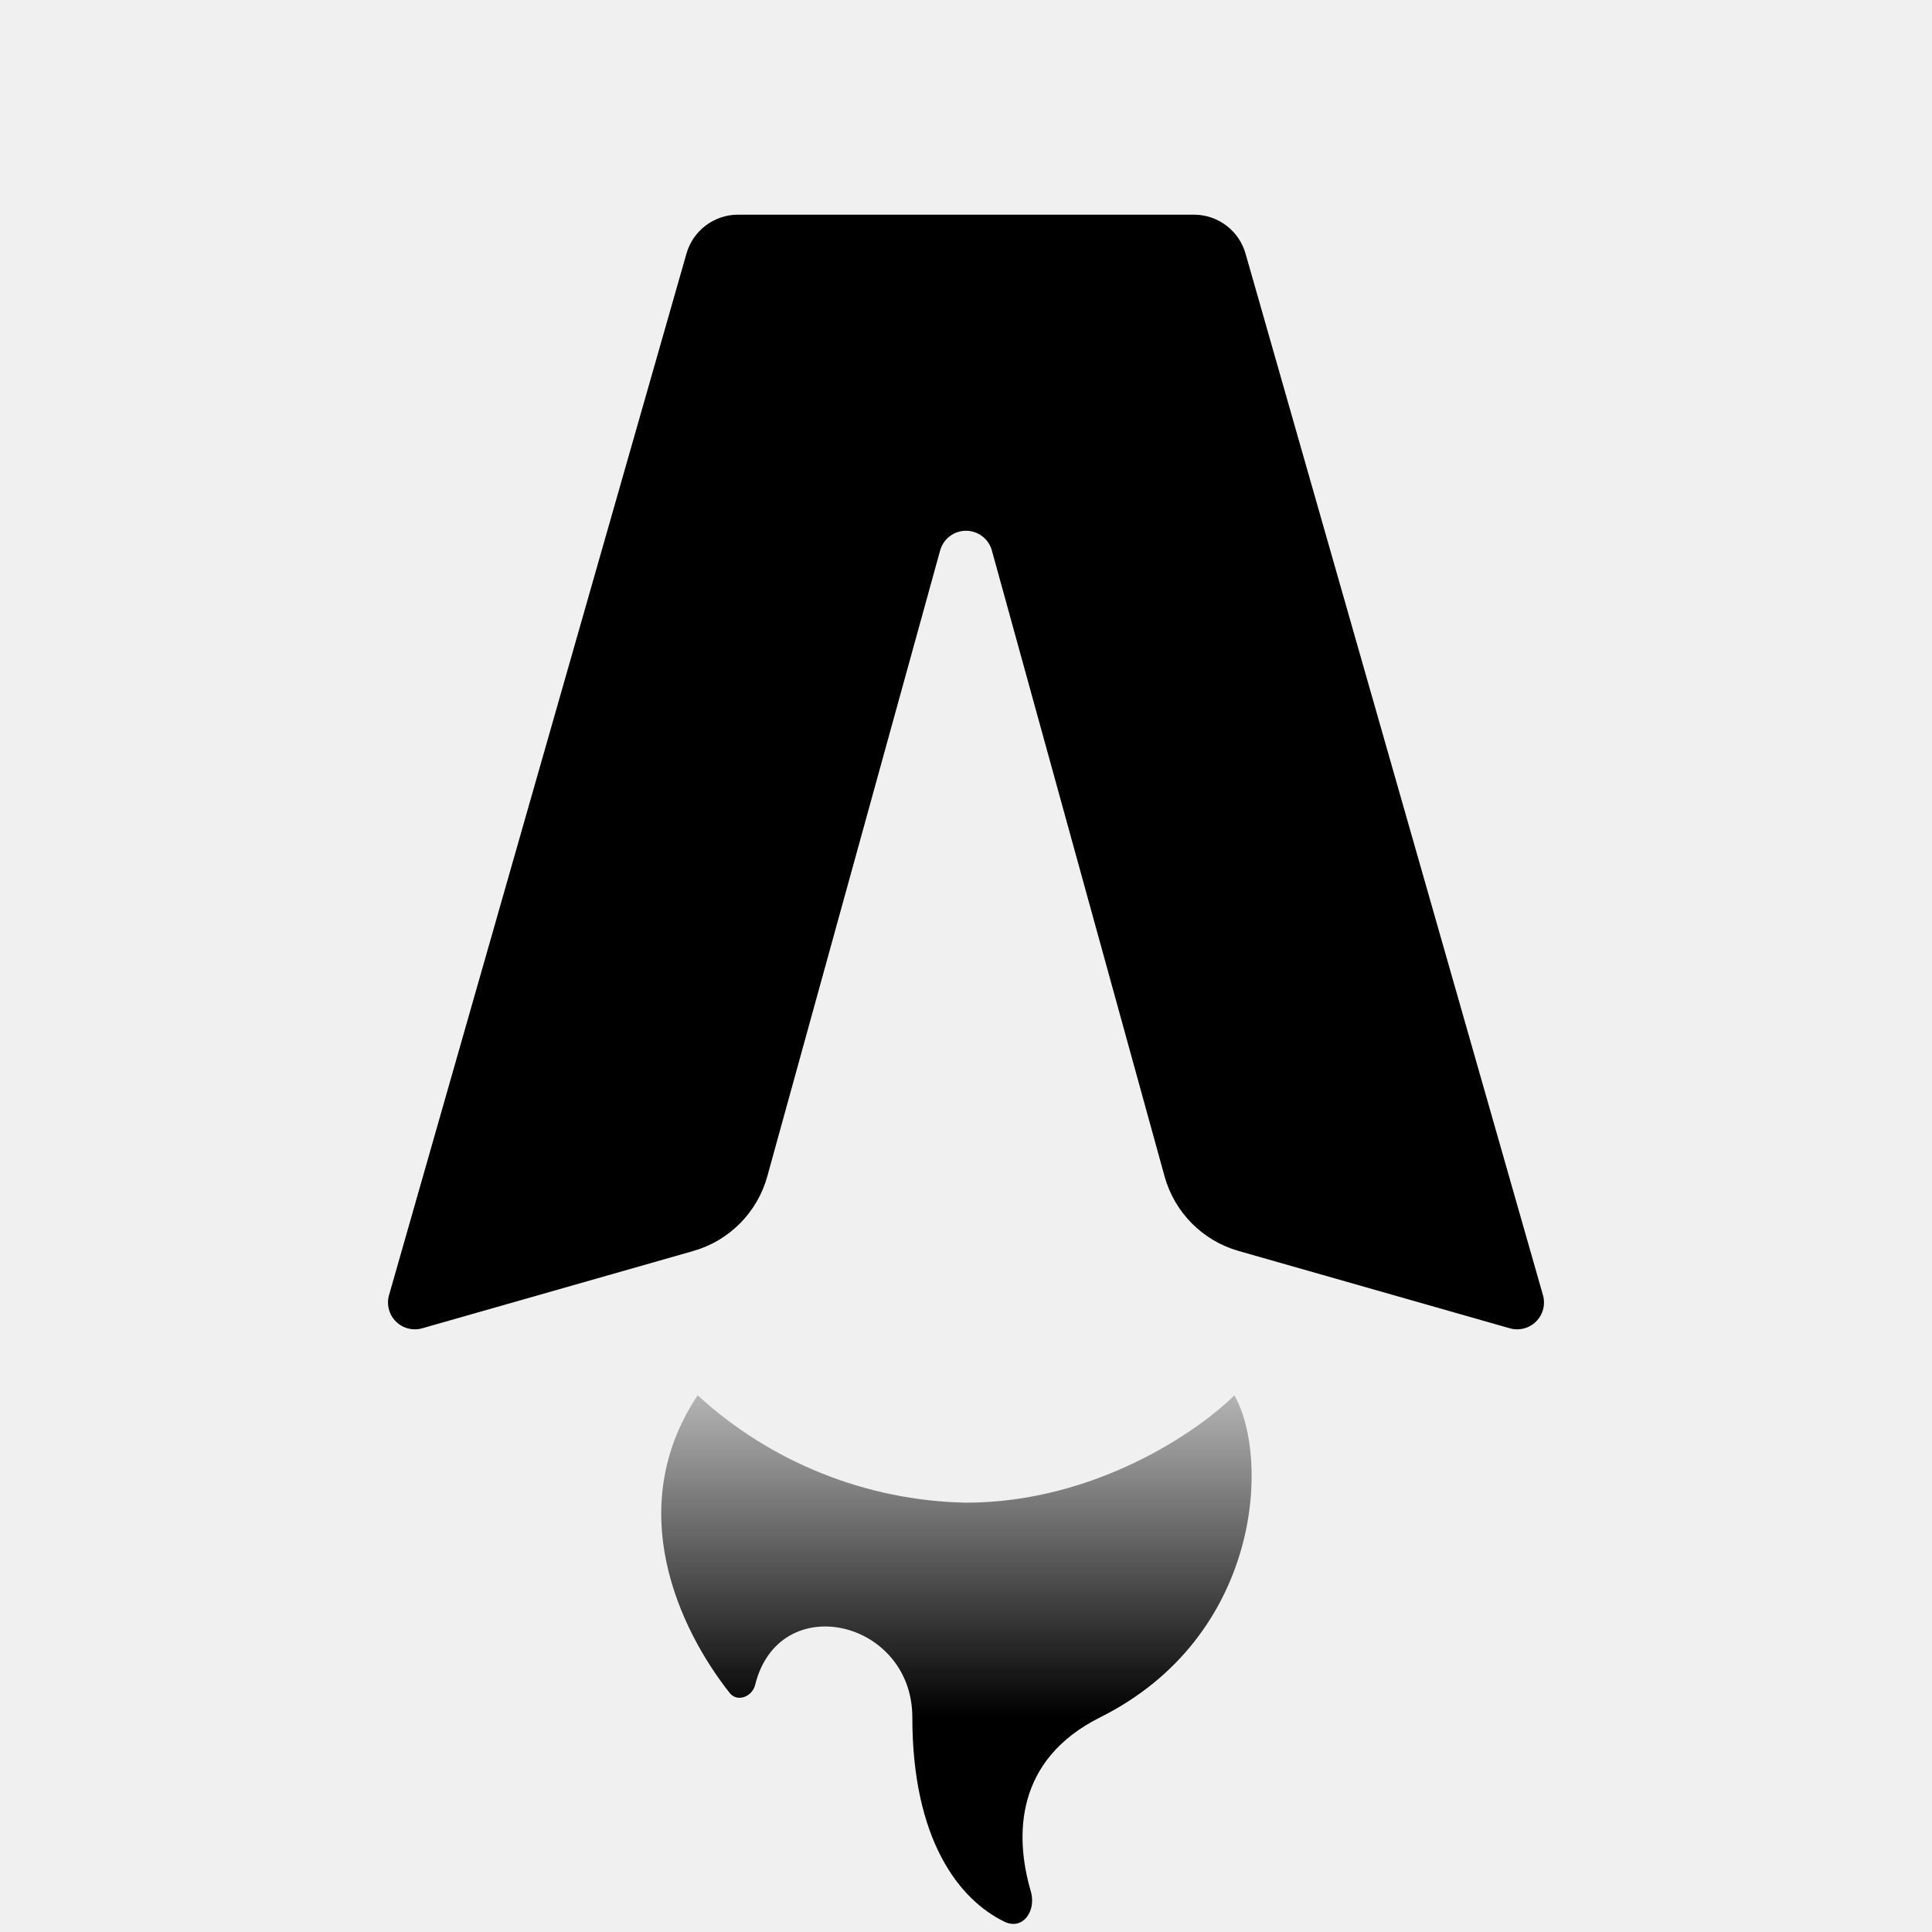
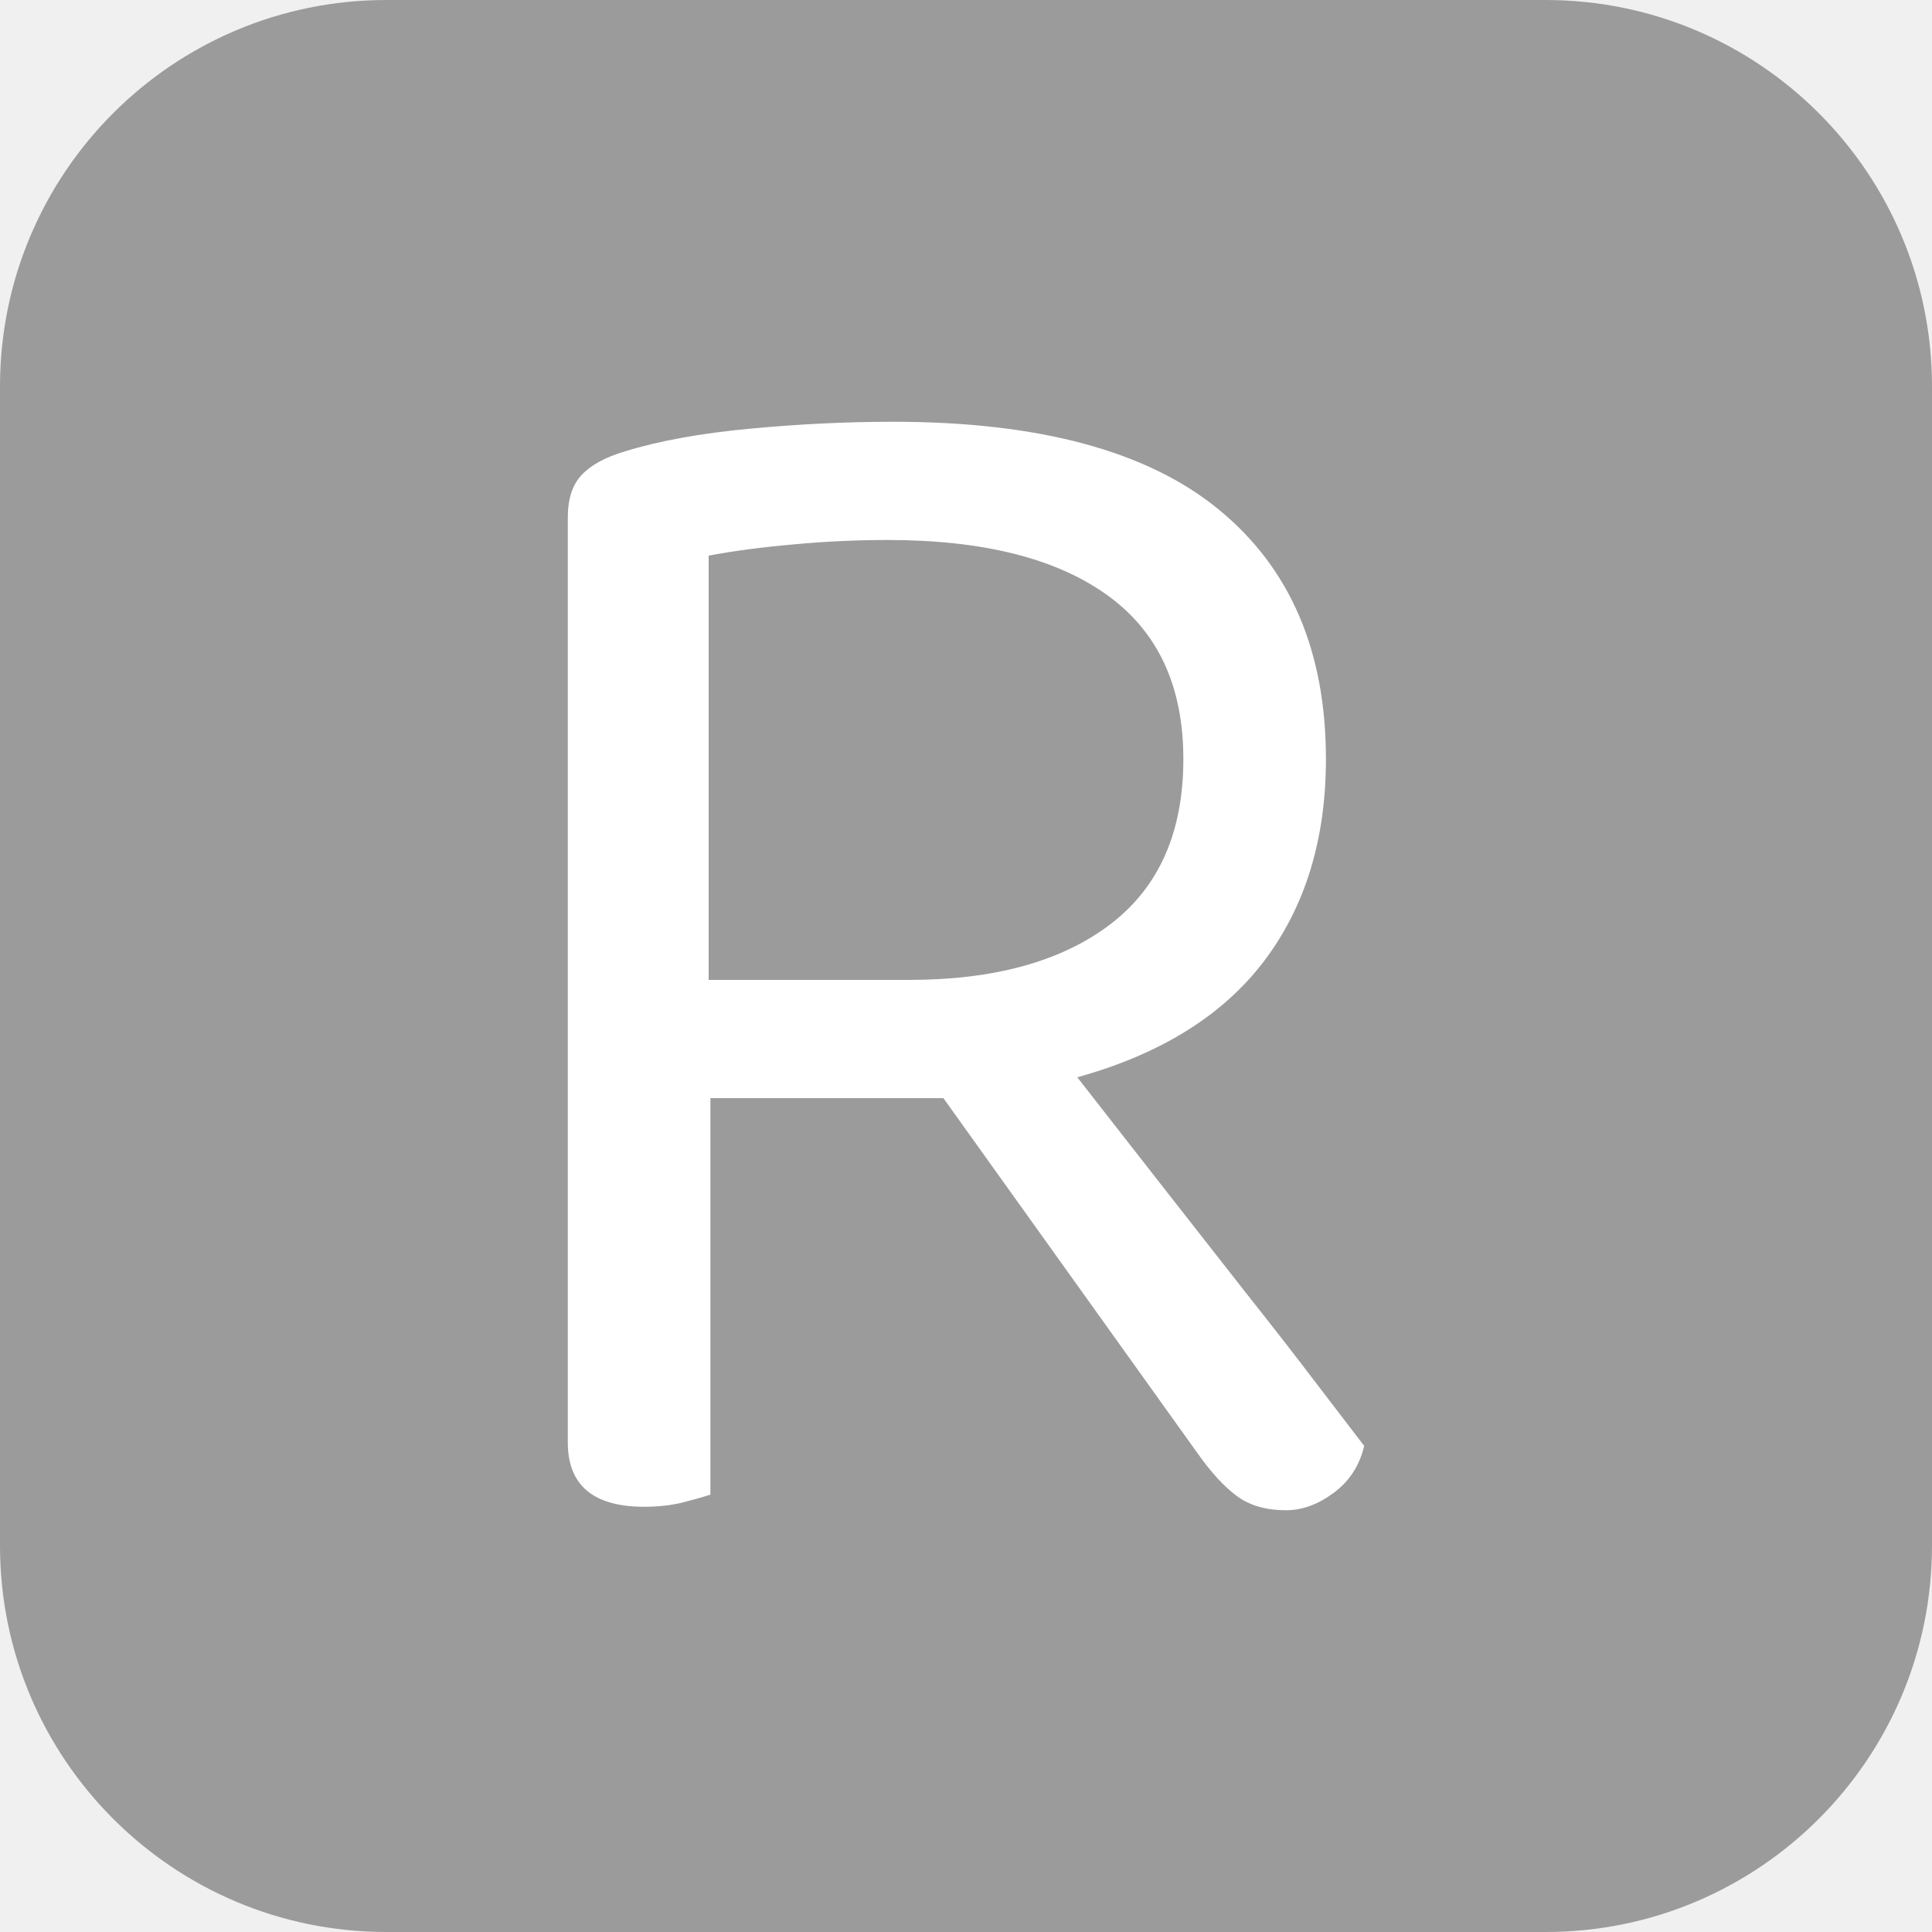
- <svg xmlns="http://www.w3.org/2000/svg" fill="none" viewBox="0 0 36 36">
-   <path fill="#000" d="M22.25 4h-8.5a1 1 0 0 0-.96.73l-5.54 19.4a.5.5 0 0 0 .62.62l5.05-1.44a2 2 0 0 0 1.38-1.4l3.22-11.66a.5.5 0 0 1 .96 0l3.22 11.67a2 2 0 0 0 1.38 1.39l5.05 1.44a.5.5 0 0 0 .62-.62l-5.54-19.4a1 1 0 0 0-.96-.73Z" />
-   <path fill="url(#gradient)" d="M18 28a7.63 7.63 0 0 1-5-2c-1.4 2.1-.35 4.35.6 5.55.14.17.41.07.47-.15.44-1.8 2.93-1.22 2.93.6 0 2.28.87 3.4 1.72 3.81.34.16.59-.2.49-.56-.31-1.05-.29-2.46 1.29-3.25 3-1.5 3.17-4.83 2.5-6-.67.67-2.6 2-5 2Z" />
-   <defs>
-     <linearGradient id="gradient" x1="16" x2="16" y1="32" y2="24" gradientUnits="userSpaceOnUse">
-       <stop stop-color="#000" />
-       <stop offset="1" stop-color="#000" stop-opacity="0" />
-     </linearGradient>
-   </defs>
-   <style>
-     @media (prefers-color-scheme:dark){:root{filter:invert(100%)}}
-   </style>
+ <svg xmlns="http://www.w3.org/2000/svg" width="256" height="256" viewBox="0 0 100 100">
+   <rect width="100" height="100" rx="20" fill="#9b9b9b" />
+   <path d="M36.77 56.84L36.77 77.36Q36.23 77.54 35.33 77.77Q34.43 77.99 33.35 77.99L33.35 77.99Q29.39 77.99 29.39 74.66L29.39 74.66L29.39 26.78Q29.39 25.34 30.11 24.58Q30.83 23.81 32.36 23.36L32.36 23.36Q34.97 22.55 38.80 22.19Q42.62 21.83 46.22 21.83L46.22 21.83Q57.56 21.83 63.09 26.38Q68.63 30.92 68.63 39.29L68.63 39.29Q68.63 45.50 65.44 49.73Q62.24 53.96 55.76 55.76L55.76 55.76Q58.01 58.64 60.26 61.52Q62.51 64.40 64.53 66.97Q66.56 69.53 68.13 71.60Q69.71 73.67 70.61 74.84L70.61 74.84Q70.25 76.37 69.03 77.27Q67.82 78.17 66.56 78.17L66.56 78.17Q65.03 78.17 64.04 77.45Q63.05 76.73 61.97 75.20L61.97 75.20L48.83 56.84L36.77 56.84ZM36.68 50.72L47.03 50.72Q53.69 50.72 57.47 47.84Q61.25 44.96 61.25 39.29L61.25 39.29Q61.25 33.62 57.29 30.79Q53.33 27.95 45.95 27.95L45.95 27.95Q43.52 27.95 41.05 28.18Q38.57 28.40 36.68 28.76L36.68 28.76L36.68 50.72Z" fill="#fff" />
</svg>
